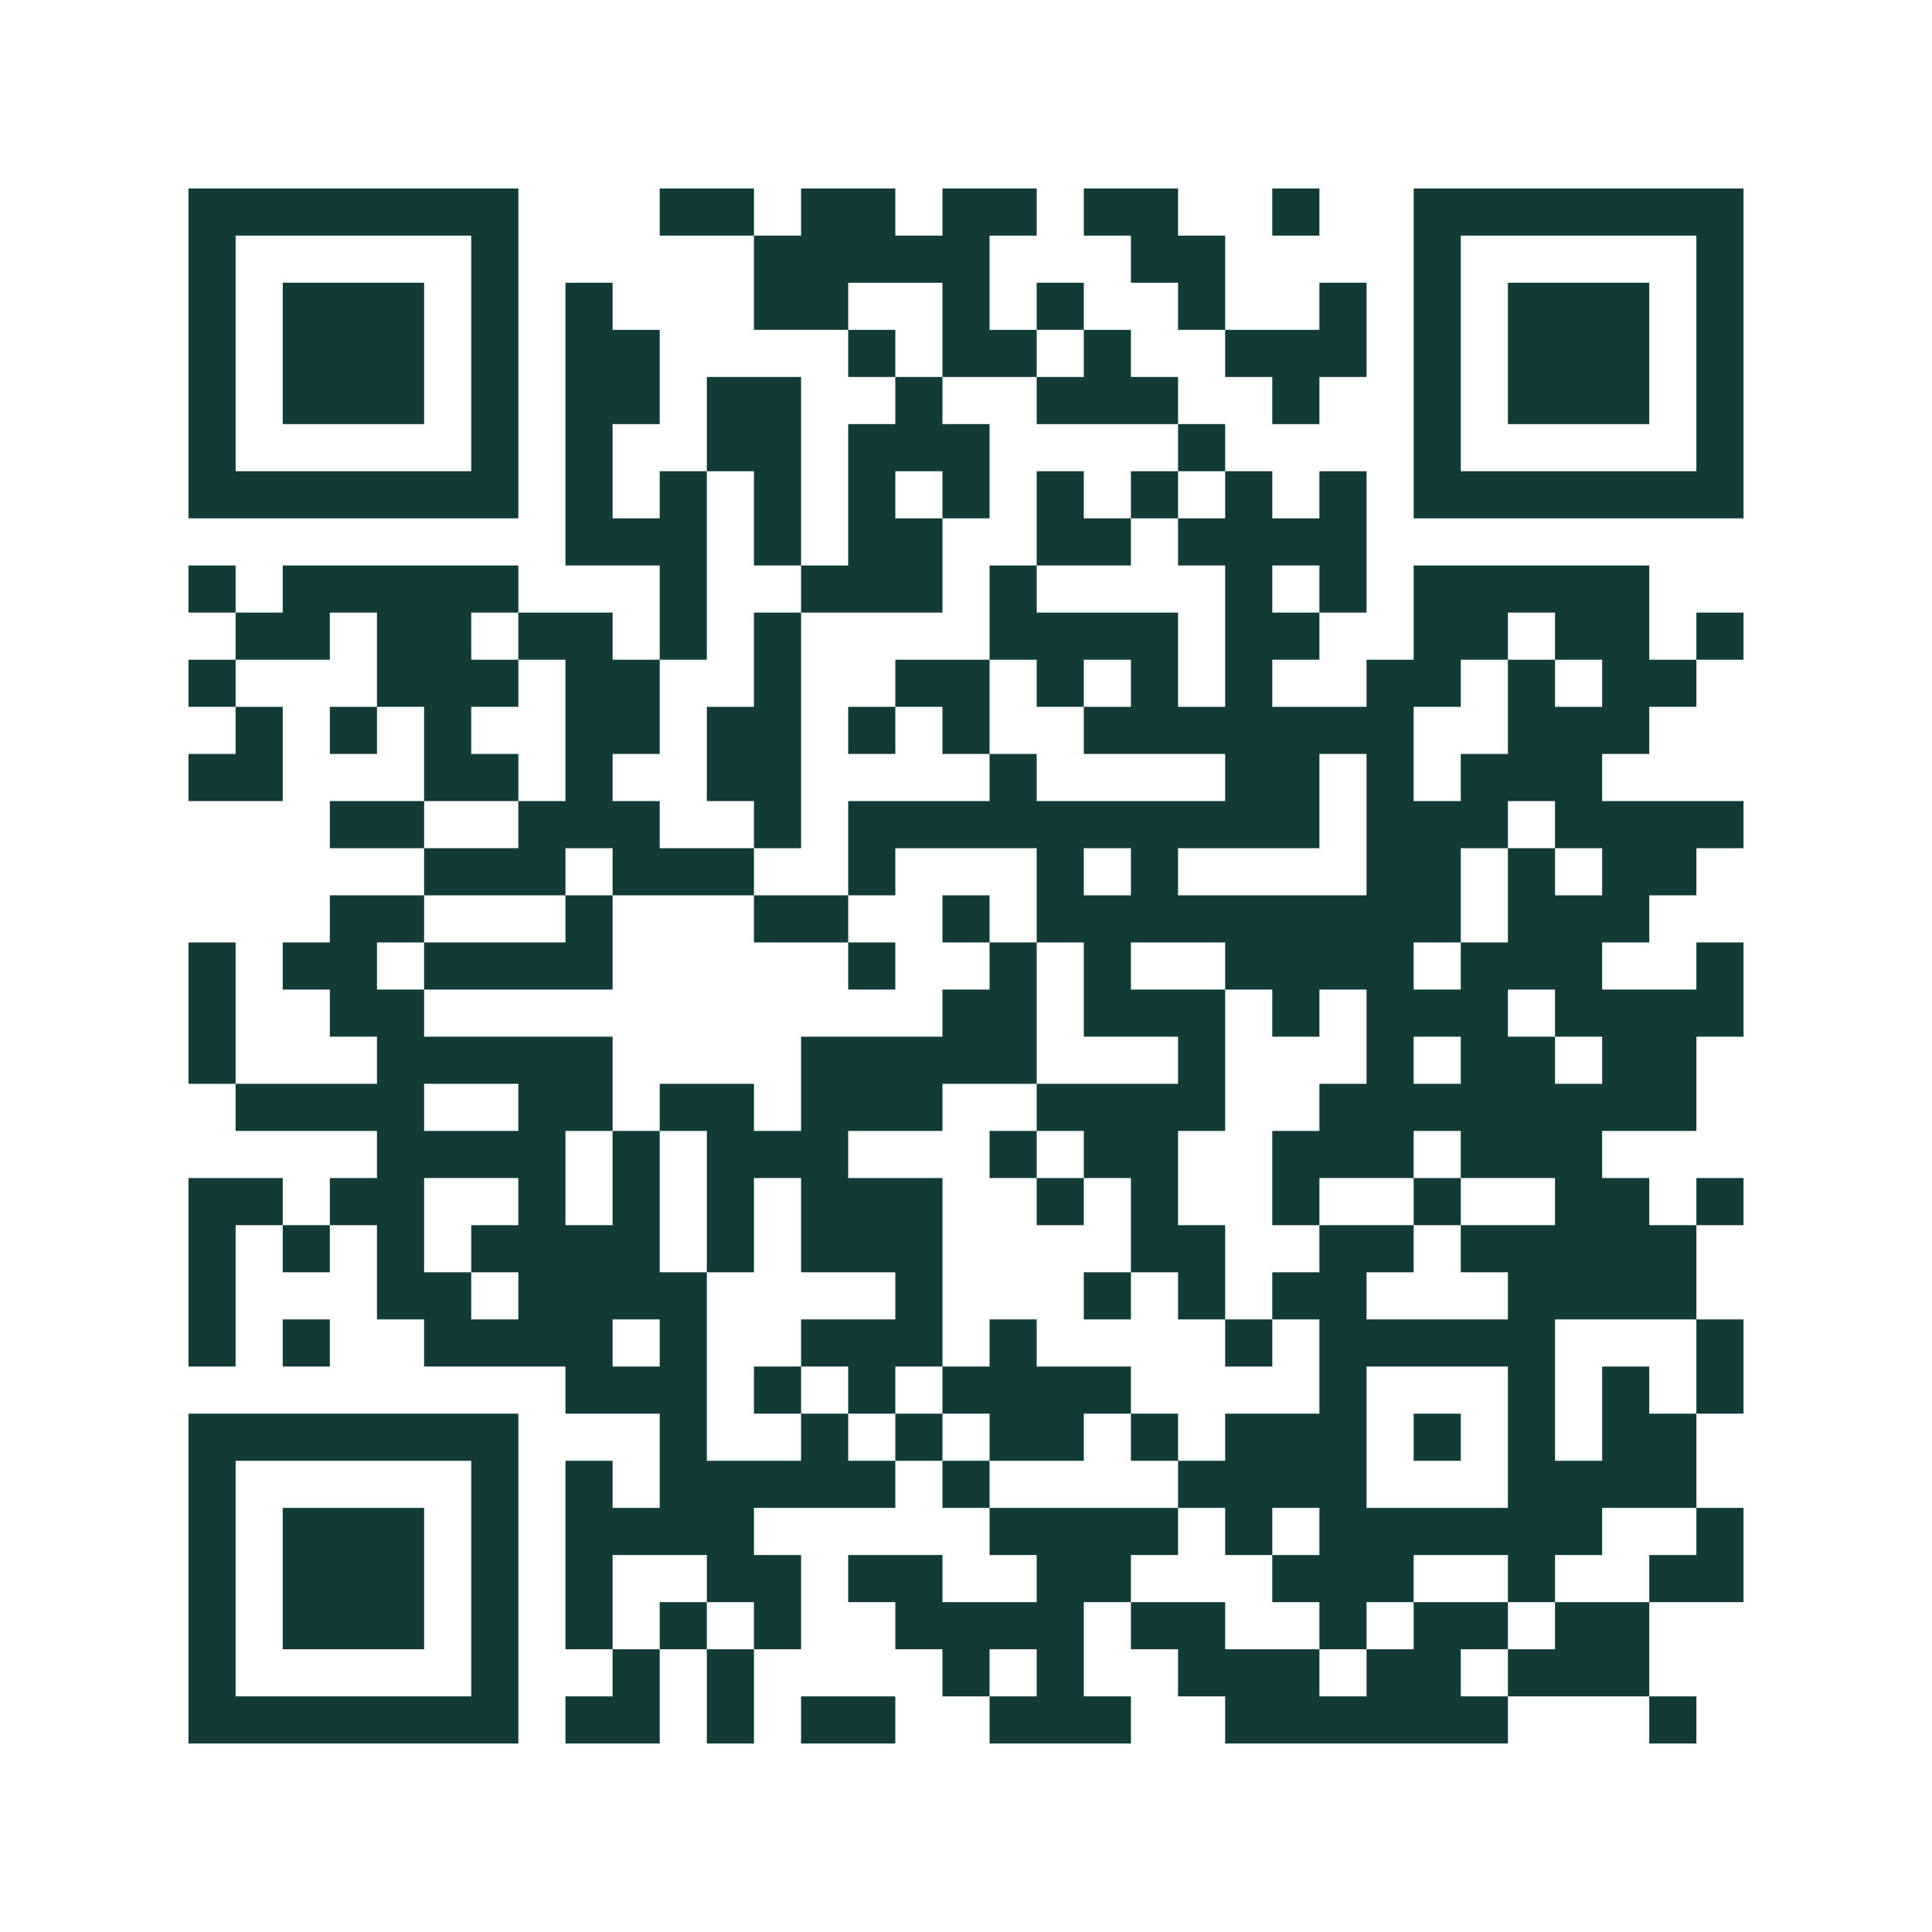
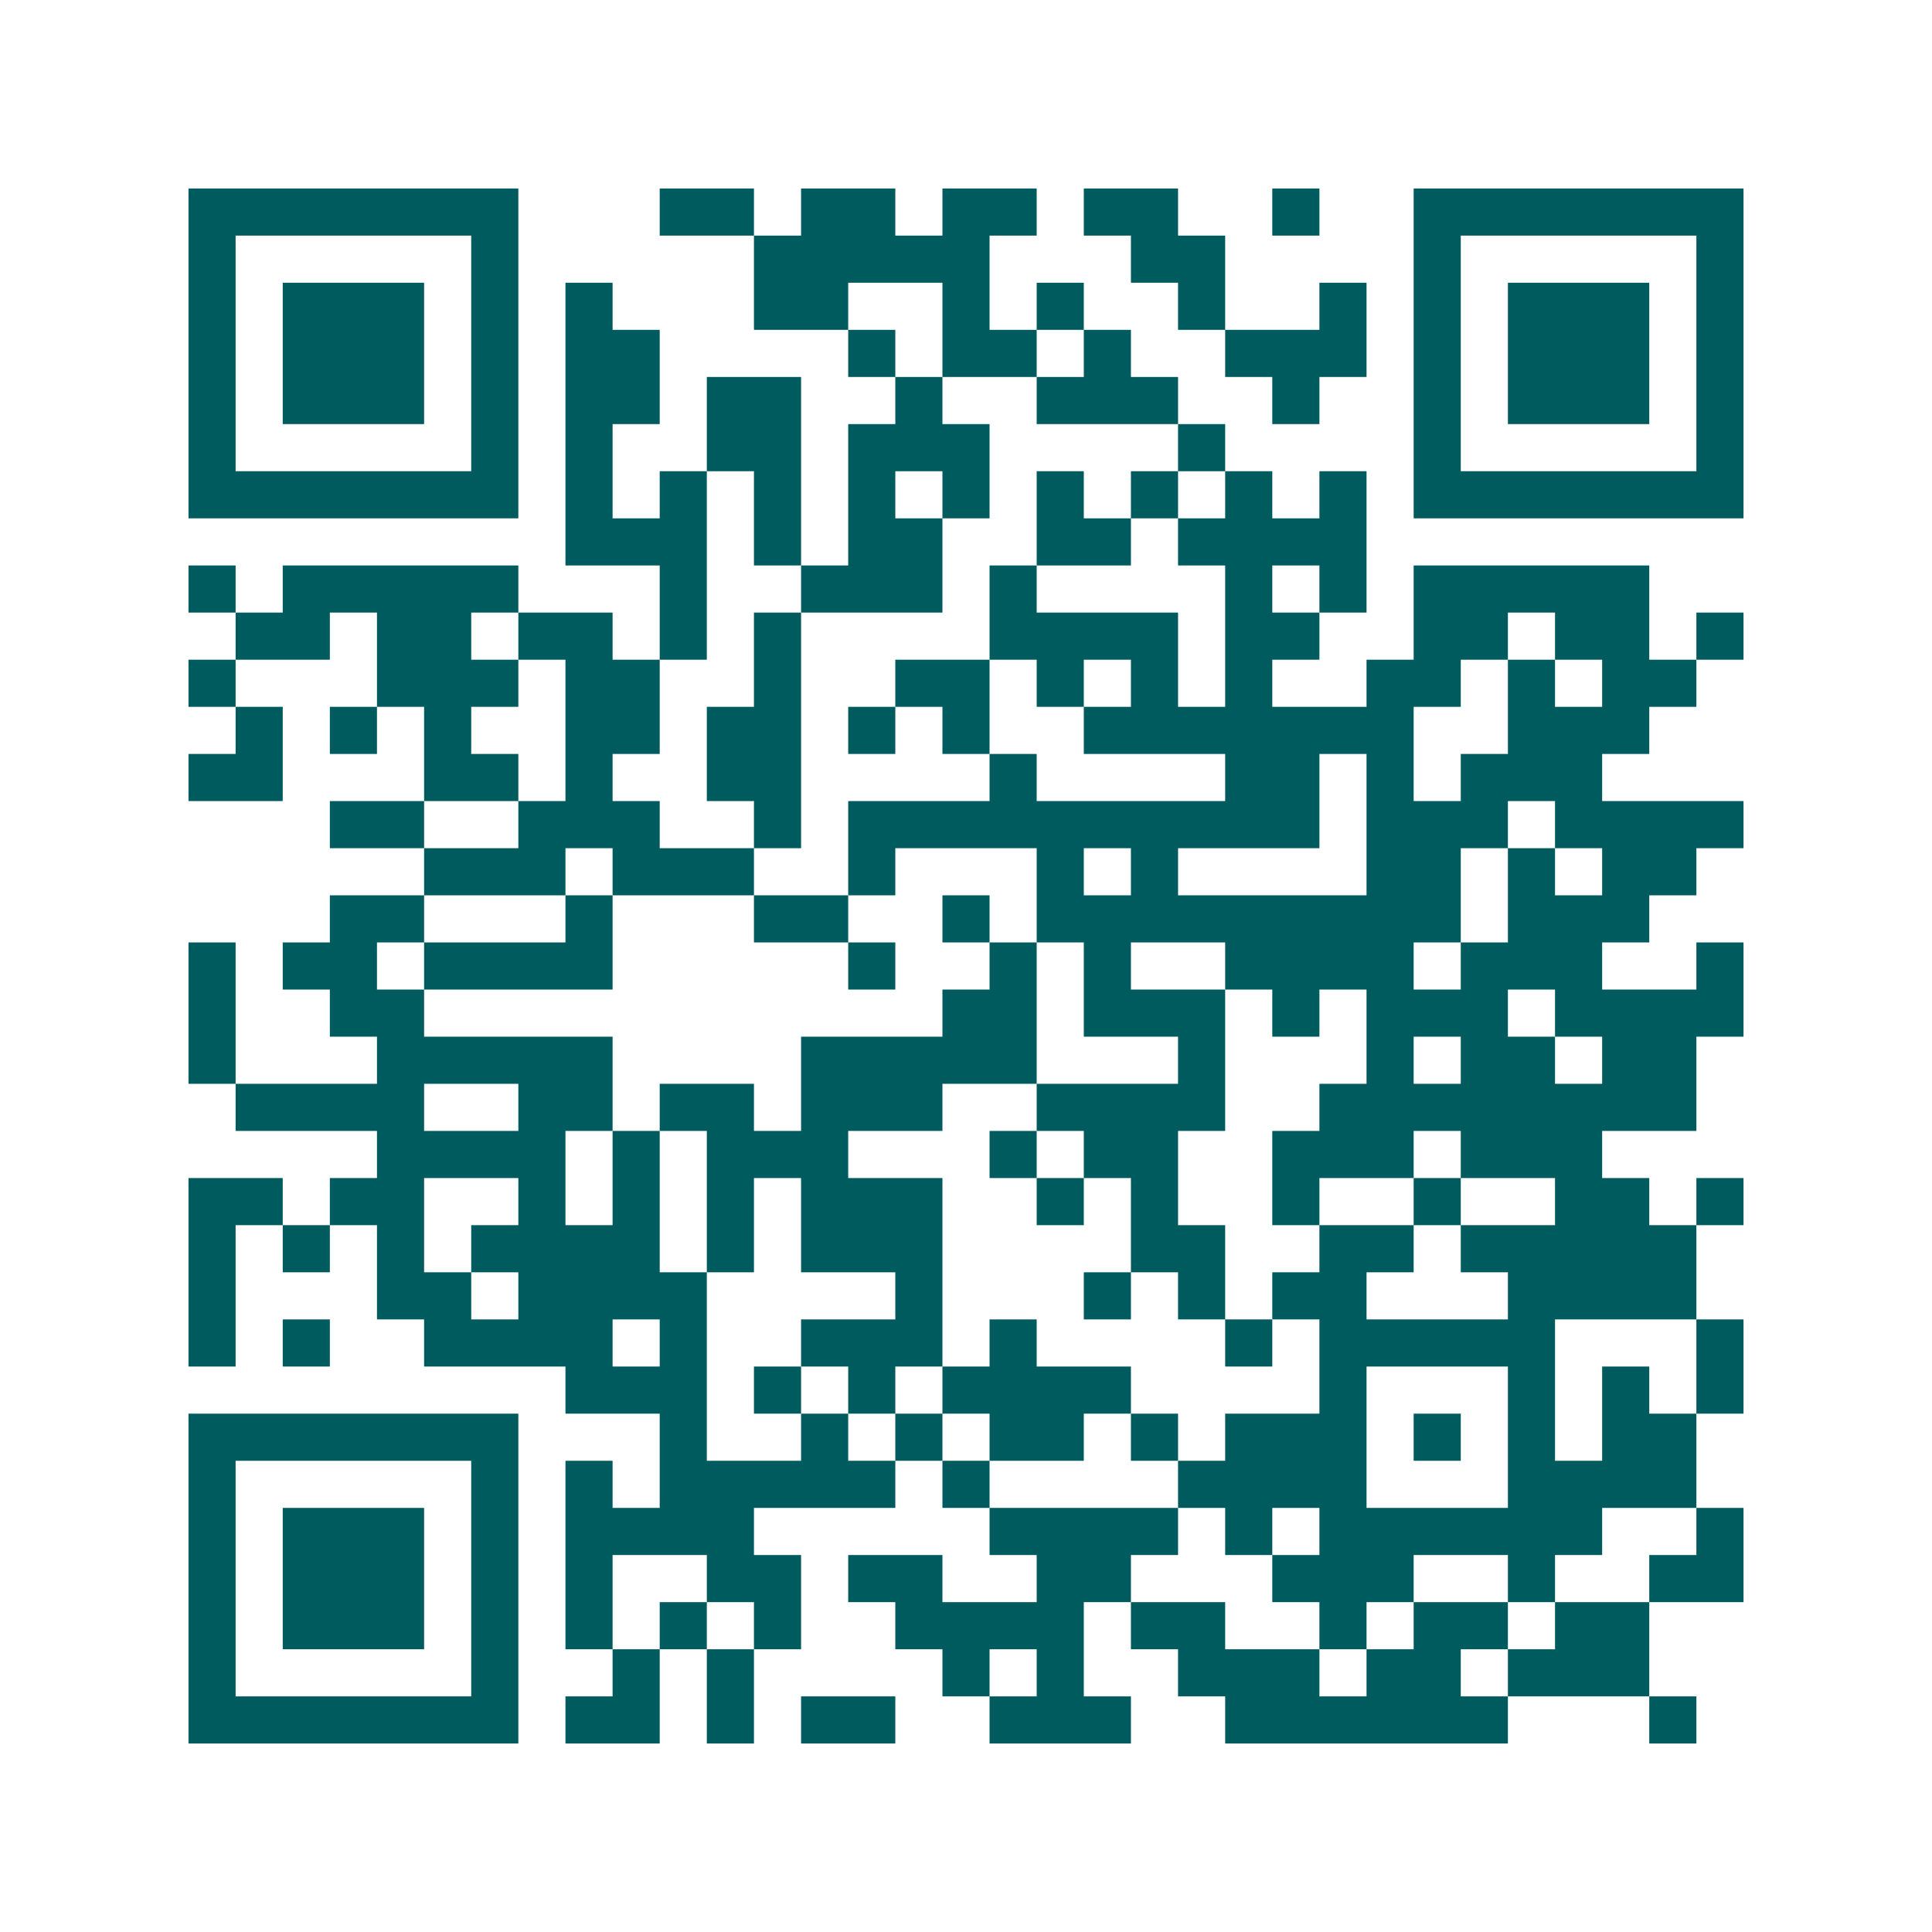
<svg xmlns="http://www.w3.org/2000/svg" width="41" height="41" class="segno">
  <path fill="#fff" d="M0 0h41v41h-41z" />
-   <path class="qrline" stroke="#123a36" d="M4 4.5h7m3 0h2m1 0h2m1 0h2m1 0h2m2 0h1m2 0h7m-33 1h1m5 0h1m5 0h5m3 0h2m4 0h1m5 0h1m-33 1h1m1 0h3m1 0h1m1 0h1m3 0h2m2 0h1m1 0h1m2 0h1m2 0h1m1 0h1m1 0h3m1 0h1m-33 1h1m1 0h3m1 0h1m1 0h2m4 0h1m1 0h2m1 0h1m2 0h3m1 0h1m1 0h3m1 0h1m-33 1h1m1 0h3m1 0h1m1 0h2m1 0h2m2 0h1m2 0h3m2 0h1m2 0h1m1 0h3m1 0h1m-33 1h1m5 0h1m1 0h1m2 0h2m1 0h3m4 0h1m4 0h1m5 0h1m-33 1h7m1 0h1m1 0h1m1 0h1m1 0h1m1 0h1m1 0h1m1 0h1m1 0h1m1 0h1m1 0h7m-25 1h3m1 0h1m1 0h2m2 0h2m1 0h4m-25 1h1m1 0h5m3 0h1m2 0h3m1 0h1m4 0h1m1 0h1m1 0h5m-30 1h2m1 0h2m1 0h2m1 0h1m1 0h1m4 0h4m1 0h2m2 0h2m1 0h2m1 0h1m-33 1h1m3 0h3m1 0h2m2 0h1m2 0h2m1 0h1m1 0h1m1 0h1m2 0h2m1 0h1m1 0h2m-31 1h1m1 0h1m1 0h1m2 0h2m1 0h2m1 0h1m1 0h1m2 0h7m2 0h3m-31 1h2m3 0h2m1 0h1m2 0h2m4 0h1m4 0h2m1 0h1m1 0h3m-27 1h2m2 0h3m2 0h1m1 0h10m1 0h3m1 0h4m-28 1h3m1 0h3m2 0h1m3 0h1m1 0h1m4 0h2m1 0h1m1 0h2m-29 1h2m3 0h1m3 0h2m2 0h1m1 0h9m1 0h3m-31 1h1m1 0h2m1 0h4m5 0h1m2 0h1m1 0h1m2 0h4m1 0h3m2 0h1m-33 1h1m2 0h2m11 0h2m1 0h3m1 0h1m1 0h3m1 0h4m-33 1h1m3 0h5m4 0h5m3 0h1m3 0h1m1 0h2m1 0h2m-31 1h4m2 0h2m1 0h2m1 0h3m2 0h4m2 0h8m-28 1h4m1 0h1m1 0h3m3 0h1m1 0h2m2 0h3m1 0h3m-30 1h2m1 0h2m2 0h1m1 0h1m1 0h1m1 0h3m2 0h1m1 0h1m2 0h1m2 0h1m2 0h2m1 0h1m-33 1h1m1 0h1m1 0h1m1 0h4m1 0h1m1 0h3m4 0h2m2 0h2m1 0h5m-32 1h1m3 0h2m1 0h4m4 0h1m3 0h1m1 0h1m1 0h2m3 0h4m-32 1h1m1 0h1m2 0h4m1 0h1m2 0h3m1 0h1m4 0h1m1 0h5m3 0h1m-25 1h3m1 0h1m1 0h1m1 0h4m4 0h1m3 0h1m1 0h1m1 0h1m-33 1h7m3 0h1m2 0h1m1 0h1m1 0h2m1 0h1m1 0h3m1 0h1m1 0h1m1 0h2m-32 1h1m5 0h1m1 0h1m1 0h5m1 0h1m4 0h4m3 0h4m-32 1h1m1 0h3m1 0h1m1 0h4m5 0h4m1 0h1m1 0h6m2 0h1m-33 1h1m1 0h3m1 0h1m1 0h1m2 0h2m1 0h2m2 0h2m3 0h3m2 0h1m2 0h2m-33 1h1m1 0h3m1 0h1m1 0h1m1 0h1m1 0h1m2 0h4m1 0h2m2 0h1m1 0h2m1 0h2m-31 1h1m5 0h1m2 0h1m1 0h1m4 0h1m1 0h1m2 0h3m1 0h2m1 0h3m-31 1h7m1 0h2m1 0h1m1 0h2m2 0h3m2 0h6m3 0h1" />
+   <path class="qrline" stroke="#005b5e" d="M4 4.5h7m3 0h2m1 0h2m1 0h2m1 0h2m2 0h1m2 0h7m-33 1h1m5 0h1m5 0h5m3 0h2m4 0h1m5 0h1m-33 1h1m1 0h3m1 0h1m1 0h1m3 0h2m2 0h1m1 0h1m2 0h1m2 0h1m1 0h1m1 0h3m1 0h1m-33 1h1m1 0h3m1 0h1m1 0h2m4 0h1m1 0h2m1 0h1m2 0h3m1 0h1m1 0h3m1 0h1m-33 1h1m1 0h3m1 0h1m1 0h2m1 0h2m2 0h1m2 0h3m2 0h1m2 0h1m1 0h3m1 0h1m-33 1h1m5 0h1m1 0h1m2 0h2m1 0h3m4 0h1m4 0h1m5 0h1m-33 1h7m1 0h1m1 0h1m1 0h1m1 0h1m1 0h1m1 0h1m1 0h1m1 0h1m1 0h1m1 0h7m-25 1h3m1 0h1m1 0h2m2 0h2m1 0h4m-25 1h1m1 0h5m3 0h1m2 0h3m1 0h1m4 0h1m1 0h1m1 0h5m-30 1h2m1 0h2m1 0h2m1 0h1m1 0h1m4 0h4m1 0h2m2 0h2m1 0h2m1 0h1m-33 1h1m3 0h3m1 0h2m2 0h1m2 0h2m1 0h1m1 0h1m1 0h1m2 0h2m1 0h1m1 0h2m-31 1h1m1 0h1m1 0h1m2 0h2m1 0h2m1 0h1m1 0h1m2 0h7m2 0h3m-31 1h2m3 0h2m1 0h1m2 0h2m4 0h1m4 0h2m1 0h1m1 0h3m-27 1h2m2 0h3m2 0h1m1 0h10m1 0h3m1 0h4m-28 1h3m1 0h3m2 0h1m3 0h1m1 0h1m4 0h2m1 0h1m1 0h2m-29 1h2m3 0h1m3 0h2m2 0h1m1 0h9m1 0h3m-31 1h1m1 0h2m1 0h4m5 0h1m2 0h1m1 0h1m2 0h4m1 0h3m2 0h1m-33 1h1m2 0h2m11 0h2m1 0h3m1 0h1m1 0h3m1 0h4m-33 1h1m3 0h5m4 0h5m3 0h1m3 0h1m1 0h2m1 0h2m-31 1h4m2 0h2m1 0h2m1 0h3m2 0h4m2 0h8m-28 1h4m1 0h1m1 0h3m3 0h1m1 0h2m2 0h3m1 0h3m-30 1h2m1 0h2m2 0h1m1 0h1m1 0h1m1 0h3m2 0h1m1 0h1m2 0h1m2 0h1m2 0h2m1 0h1m-33 1h1m1 0h1m1 0h1m1 0h4m1 0h1m1 0h3m4 0h2m2 0h2m1 0h5m-32 1h1m3 0h2m1 0h4m4 0h1m3 0h1m1 0h1m1 0h2m3 0h4m-32 1h1m1 0h1m2 0h4m1 0h1m2 0h3m1 0h1m4 0h1m1 0h5m3 0h1m-25 1h3m1 0h1m1 0h1m1 0h4m4 0h1m3 0h1m1 0h1m1 0h1m-33 1h7m3 0h1m2 0h1m1 0h1m1 0h2m1 0h1m1 0h3m1 0h1m1 0h1m1 0h2m-32 1h1m5 0h1m1 0h1m1 0h5m1 0h1m4 0h4m3 0h4m-32 1h1m1 0h3m1 0h1m1 0h4m5 0h4m1 0h1m1 0h6m2 0h1m-33 1h1m1 0h3m1 0h1m1 0h1m2 0h2m1 0h2m2 0h2m3 0h3m2 0h1m2 0h2m-33 1h1m1 0h3m1 0h1m1 0h1m1 0h1m1 0h1m2 0h4m1 0h2m2 0h1m1 0h2m1 0h2m-31 1h1m5 0h1m2 0h1m1 0h1m4 0h1m1 0h1m2 0h3m1 0h2m1 0h3m-31 1h7m1 0h2m1 0h1m1 0h2m2 0h3m2 0h6m3 0h1" />
</svg>
